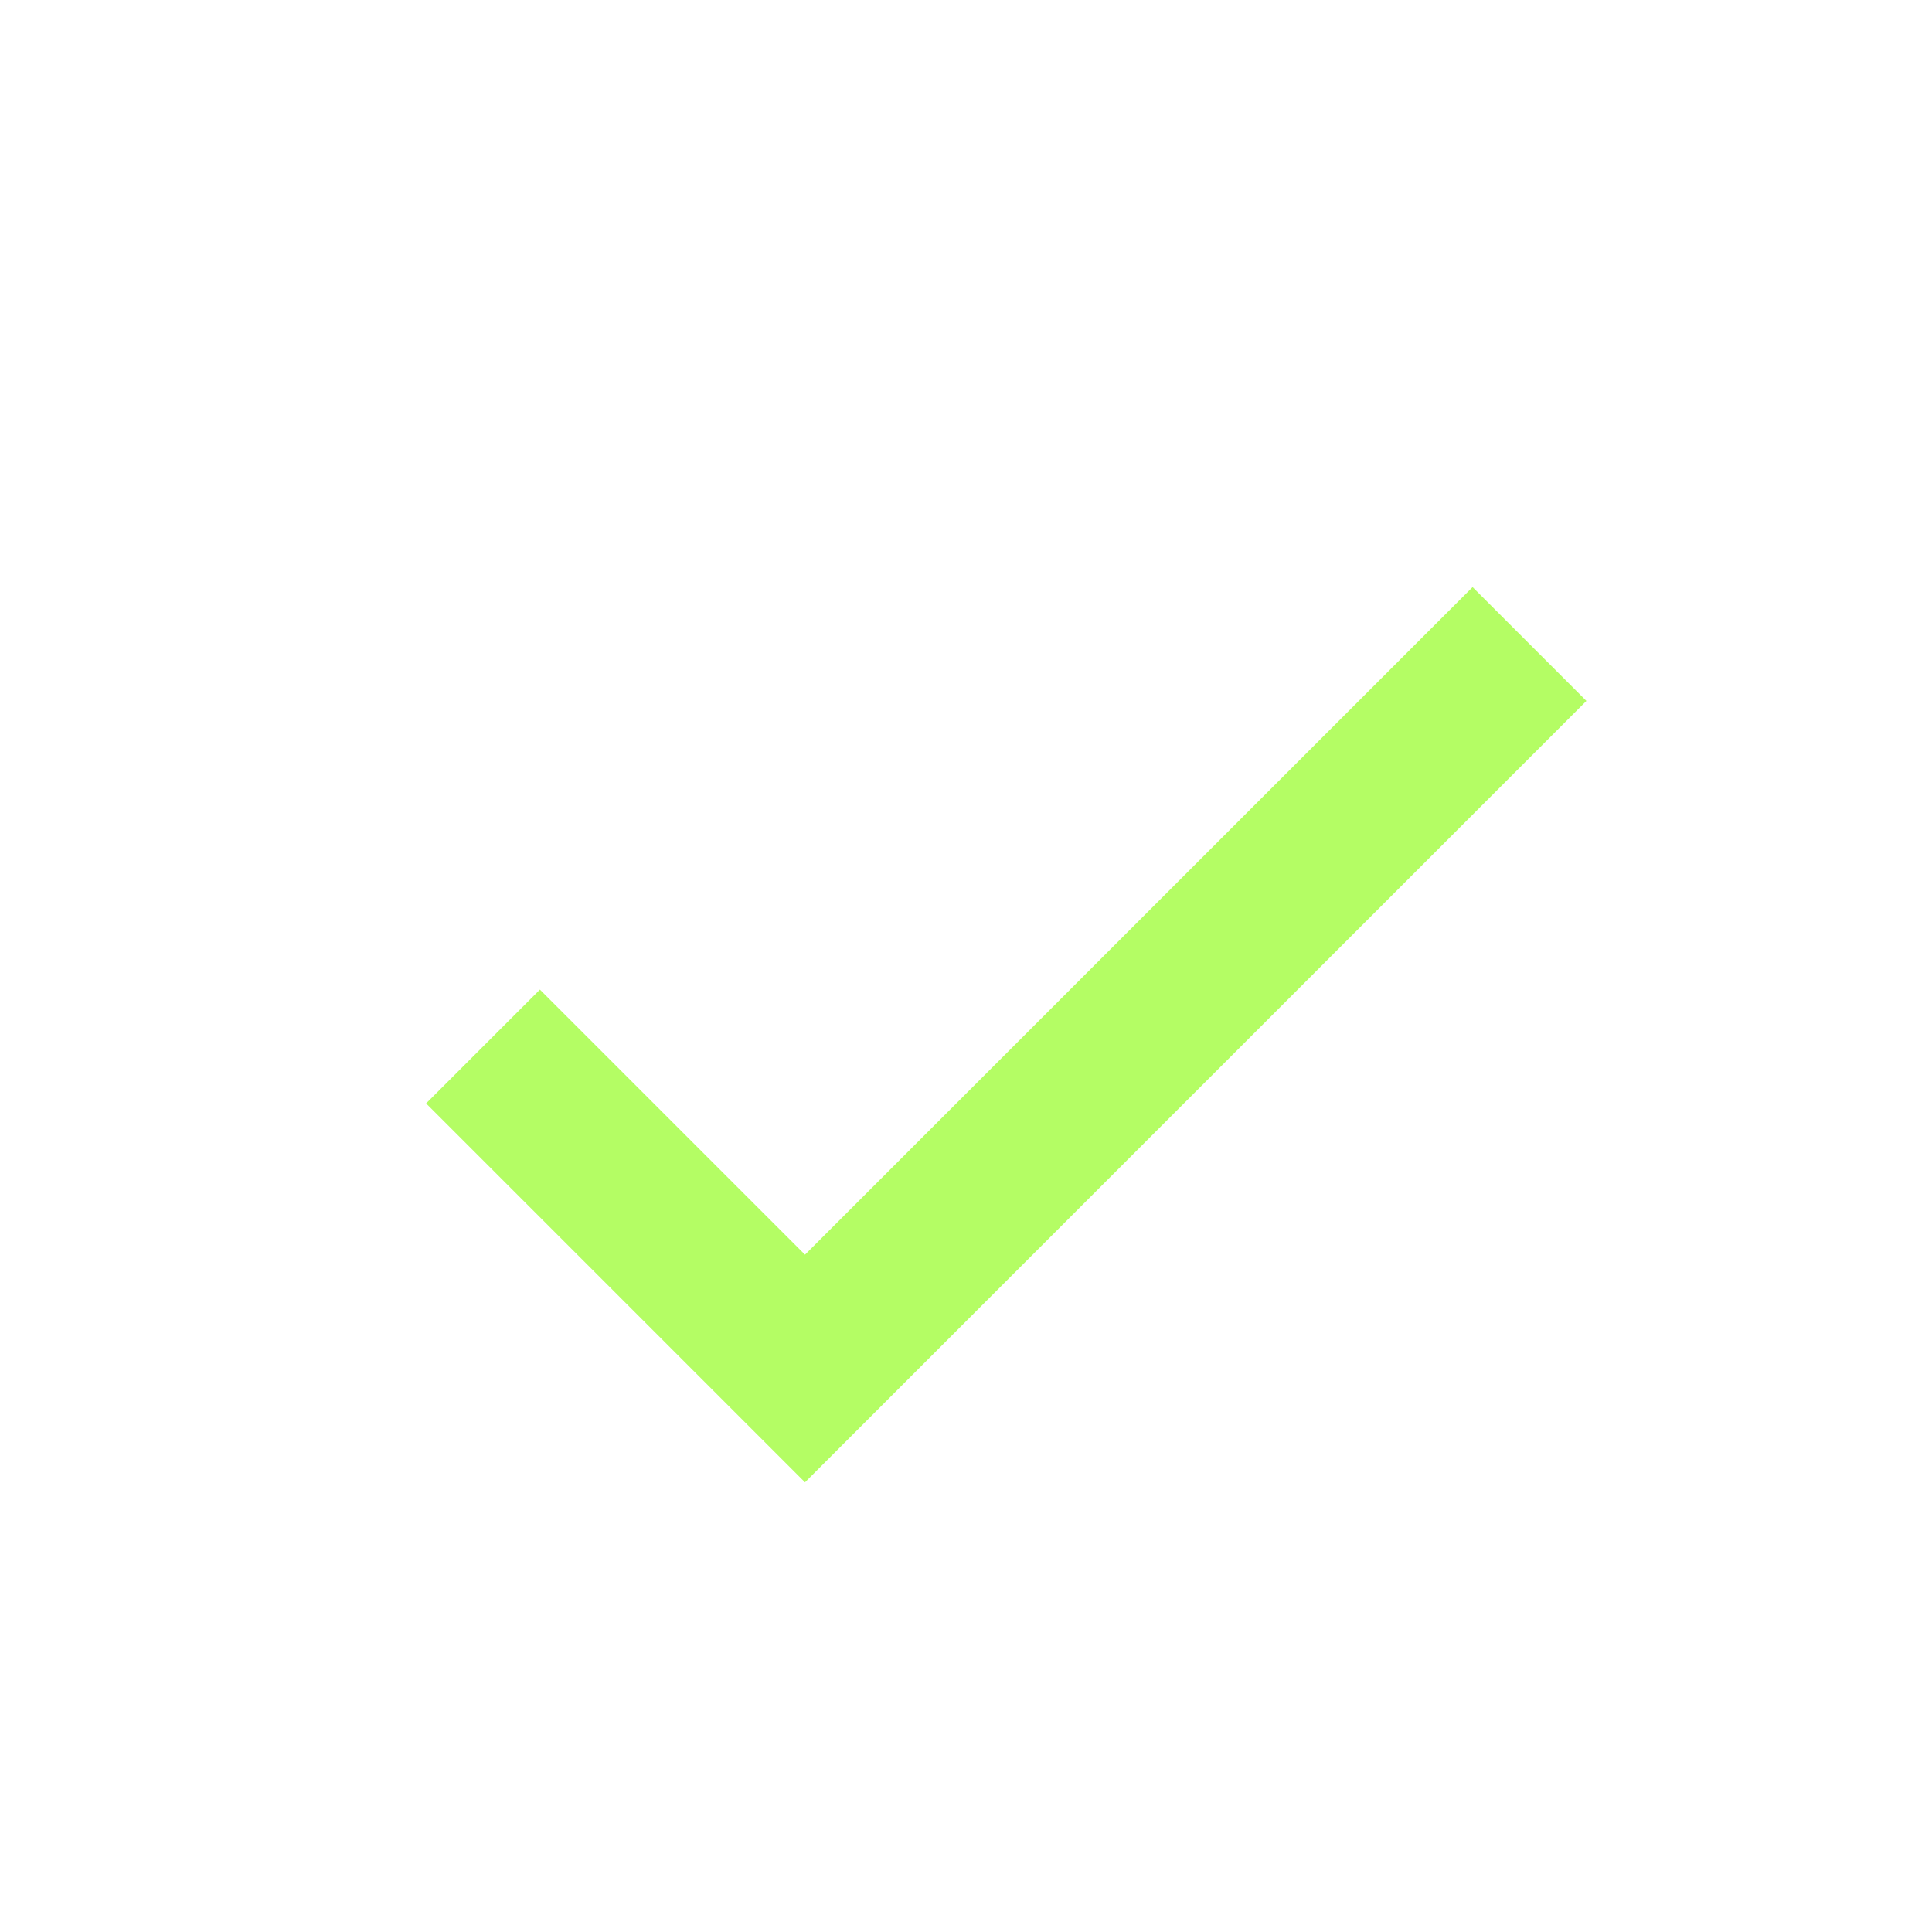
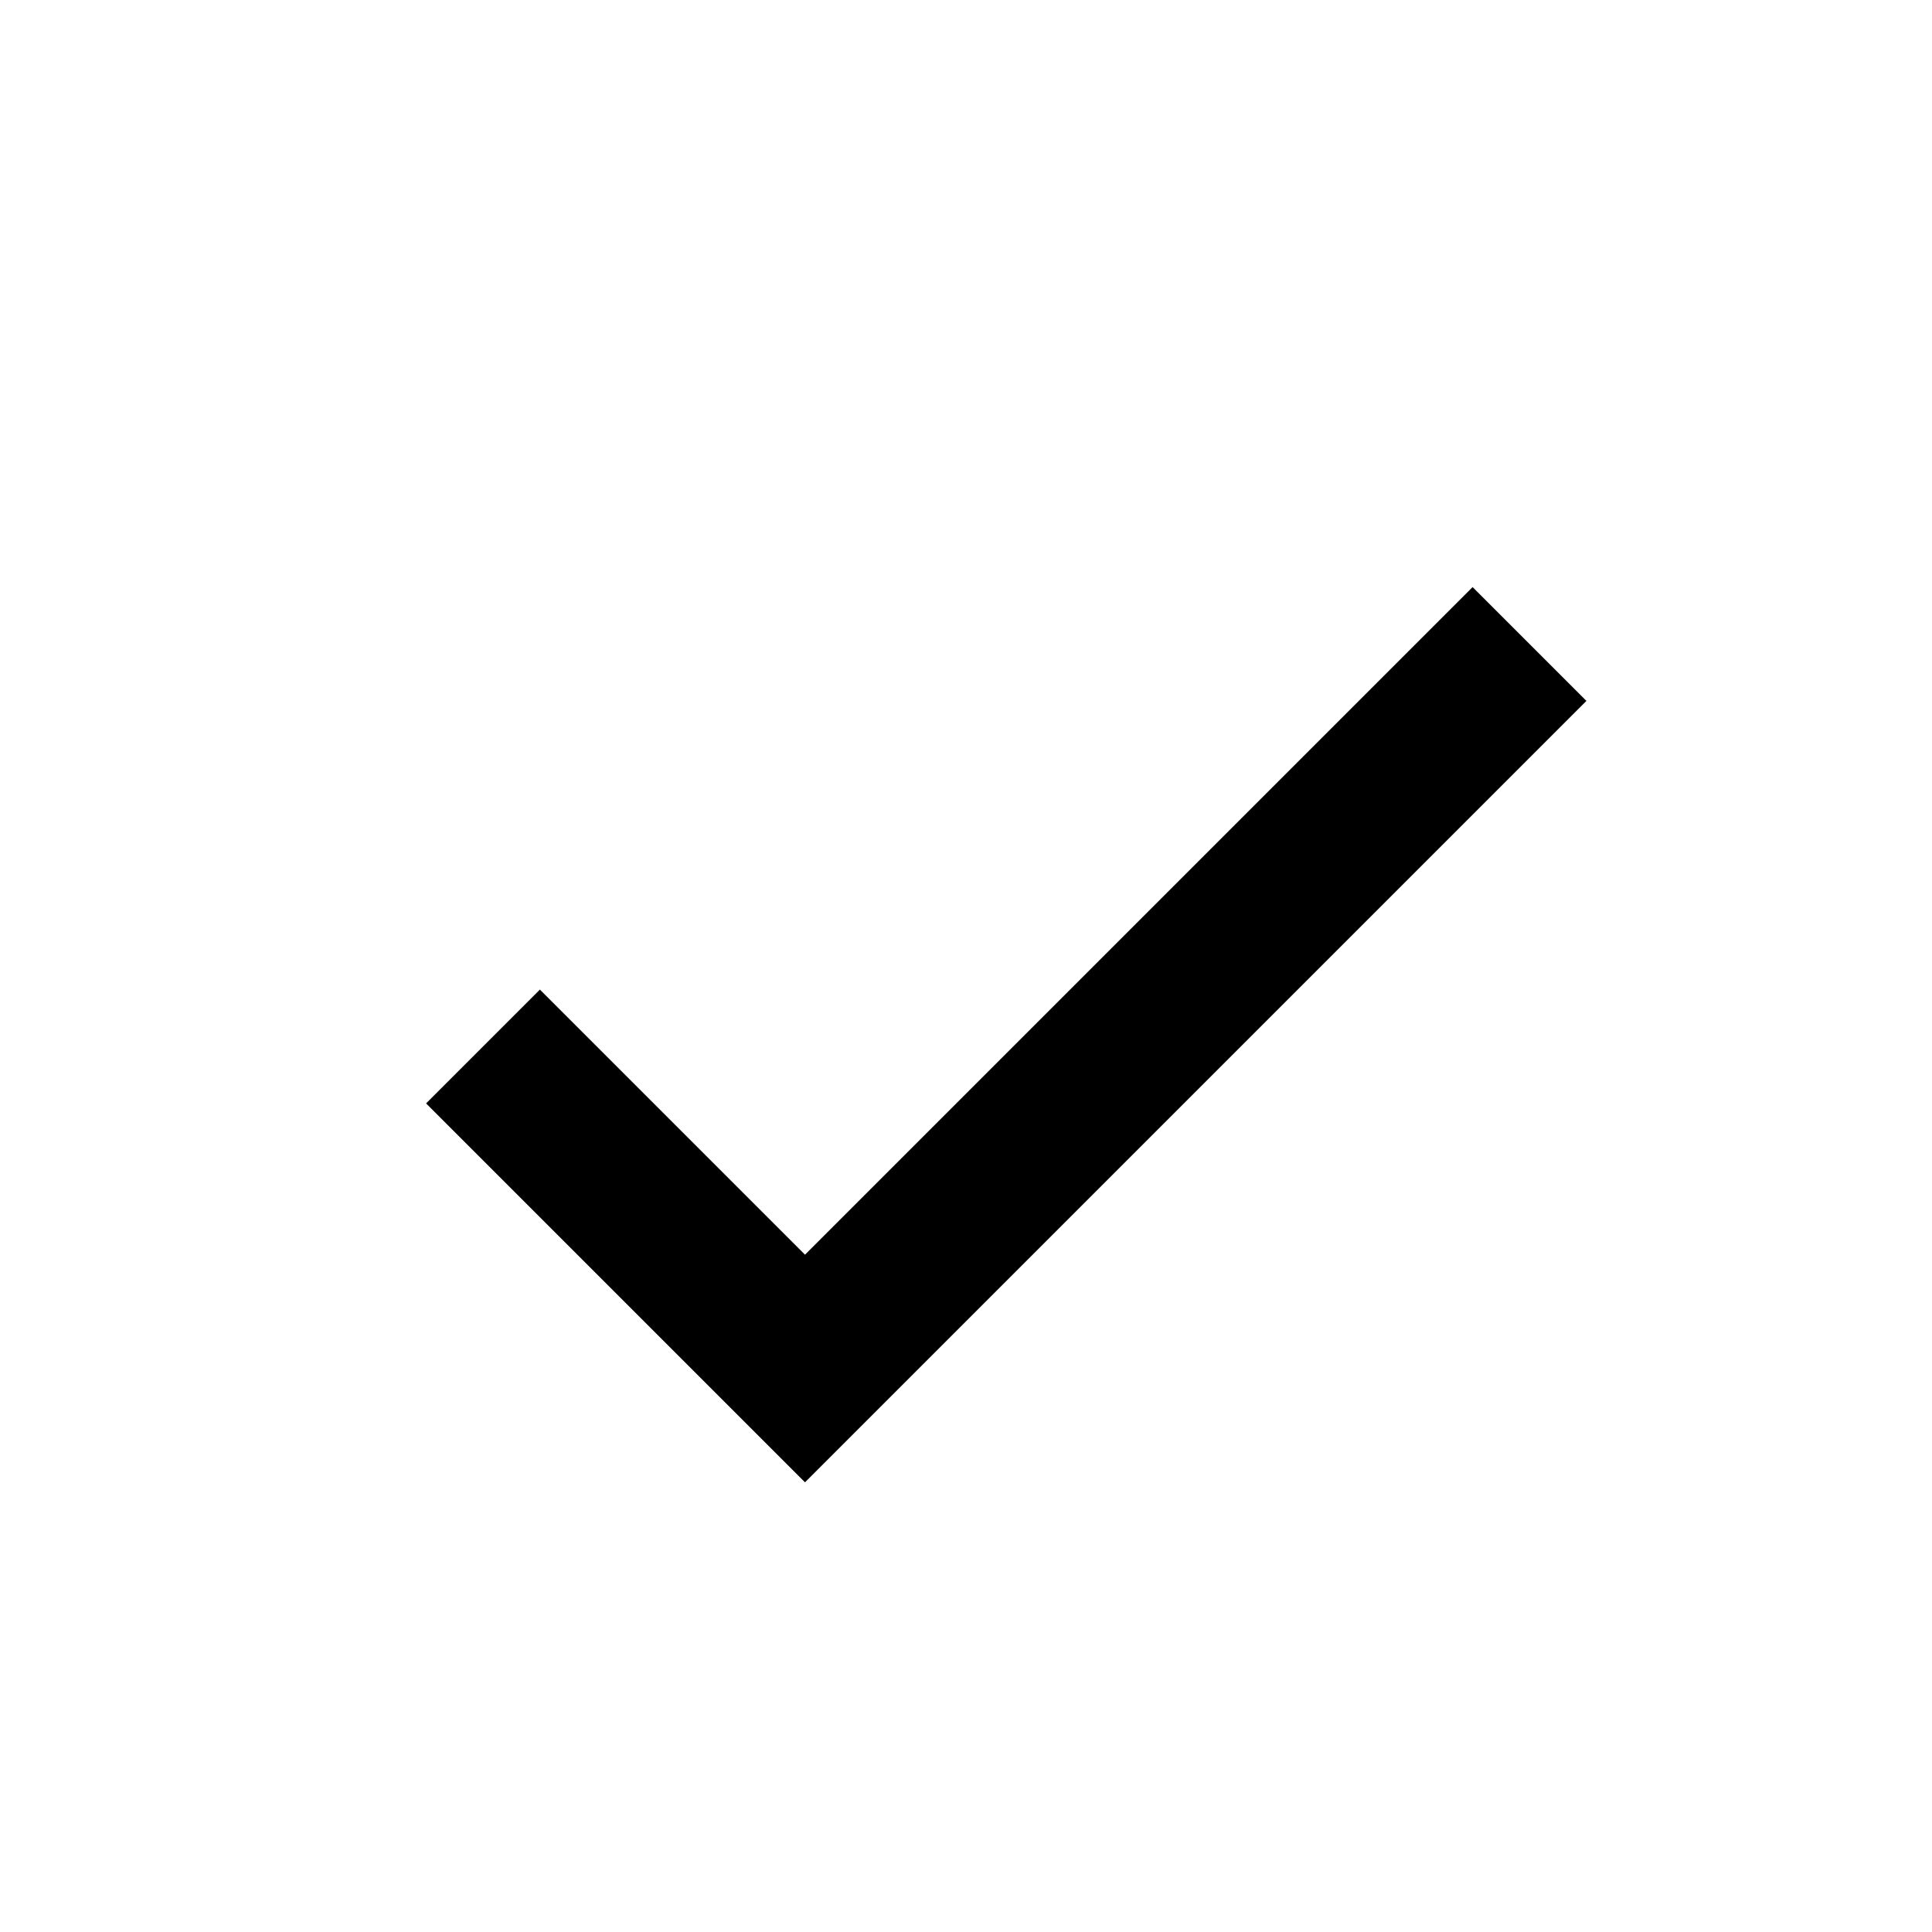
- <svg xmlns="http://www.w3.org/2000/svg" width="24" height="24" viewBox="0 0 24 24" fill="none">
-   <path d="M10 15.586L6.707 12.293L5.293 13.707L10 18.414L19.707 8.707L18.293 7.293L10 15.586Z" fill="rgba(180, 253, 100, 1)" />
+ <svg xmlns="http://www.w3.org/2000/svg" fill="none" width="24" height="24" viewBox="0 0 24 24">
+   <path fill="currentColor" d="M10 15.586L6.707 12.293L5.293 13.707L10 18.414L19.707 8.707L18.293 7.293L10 15.586Z" />
</svg>
